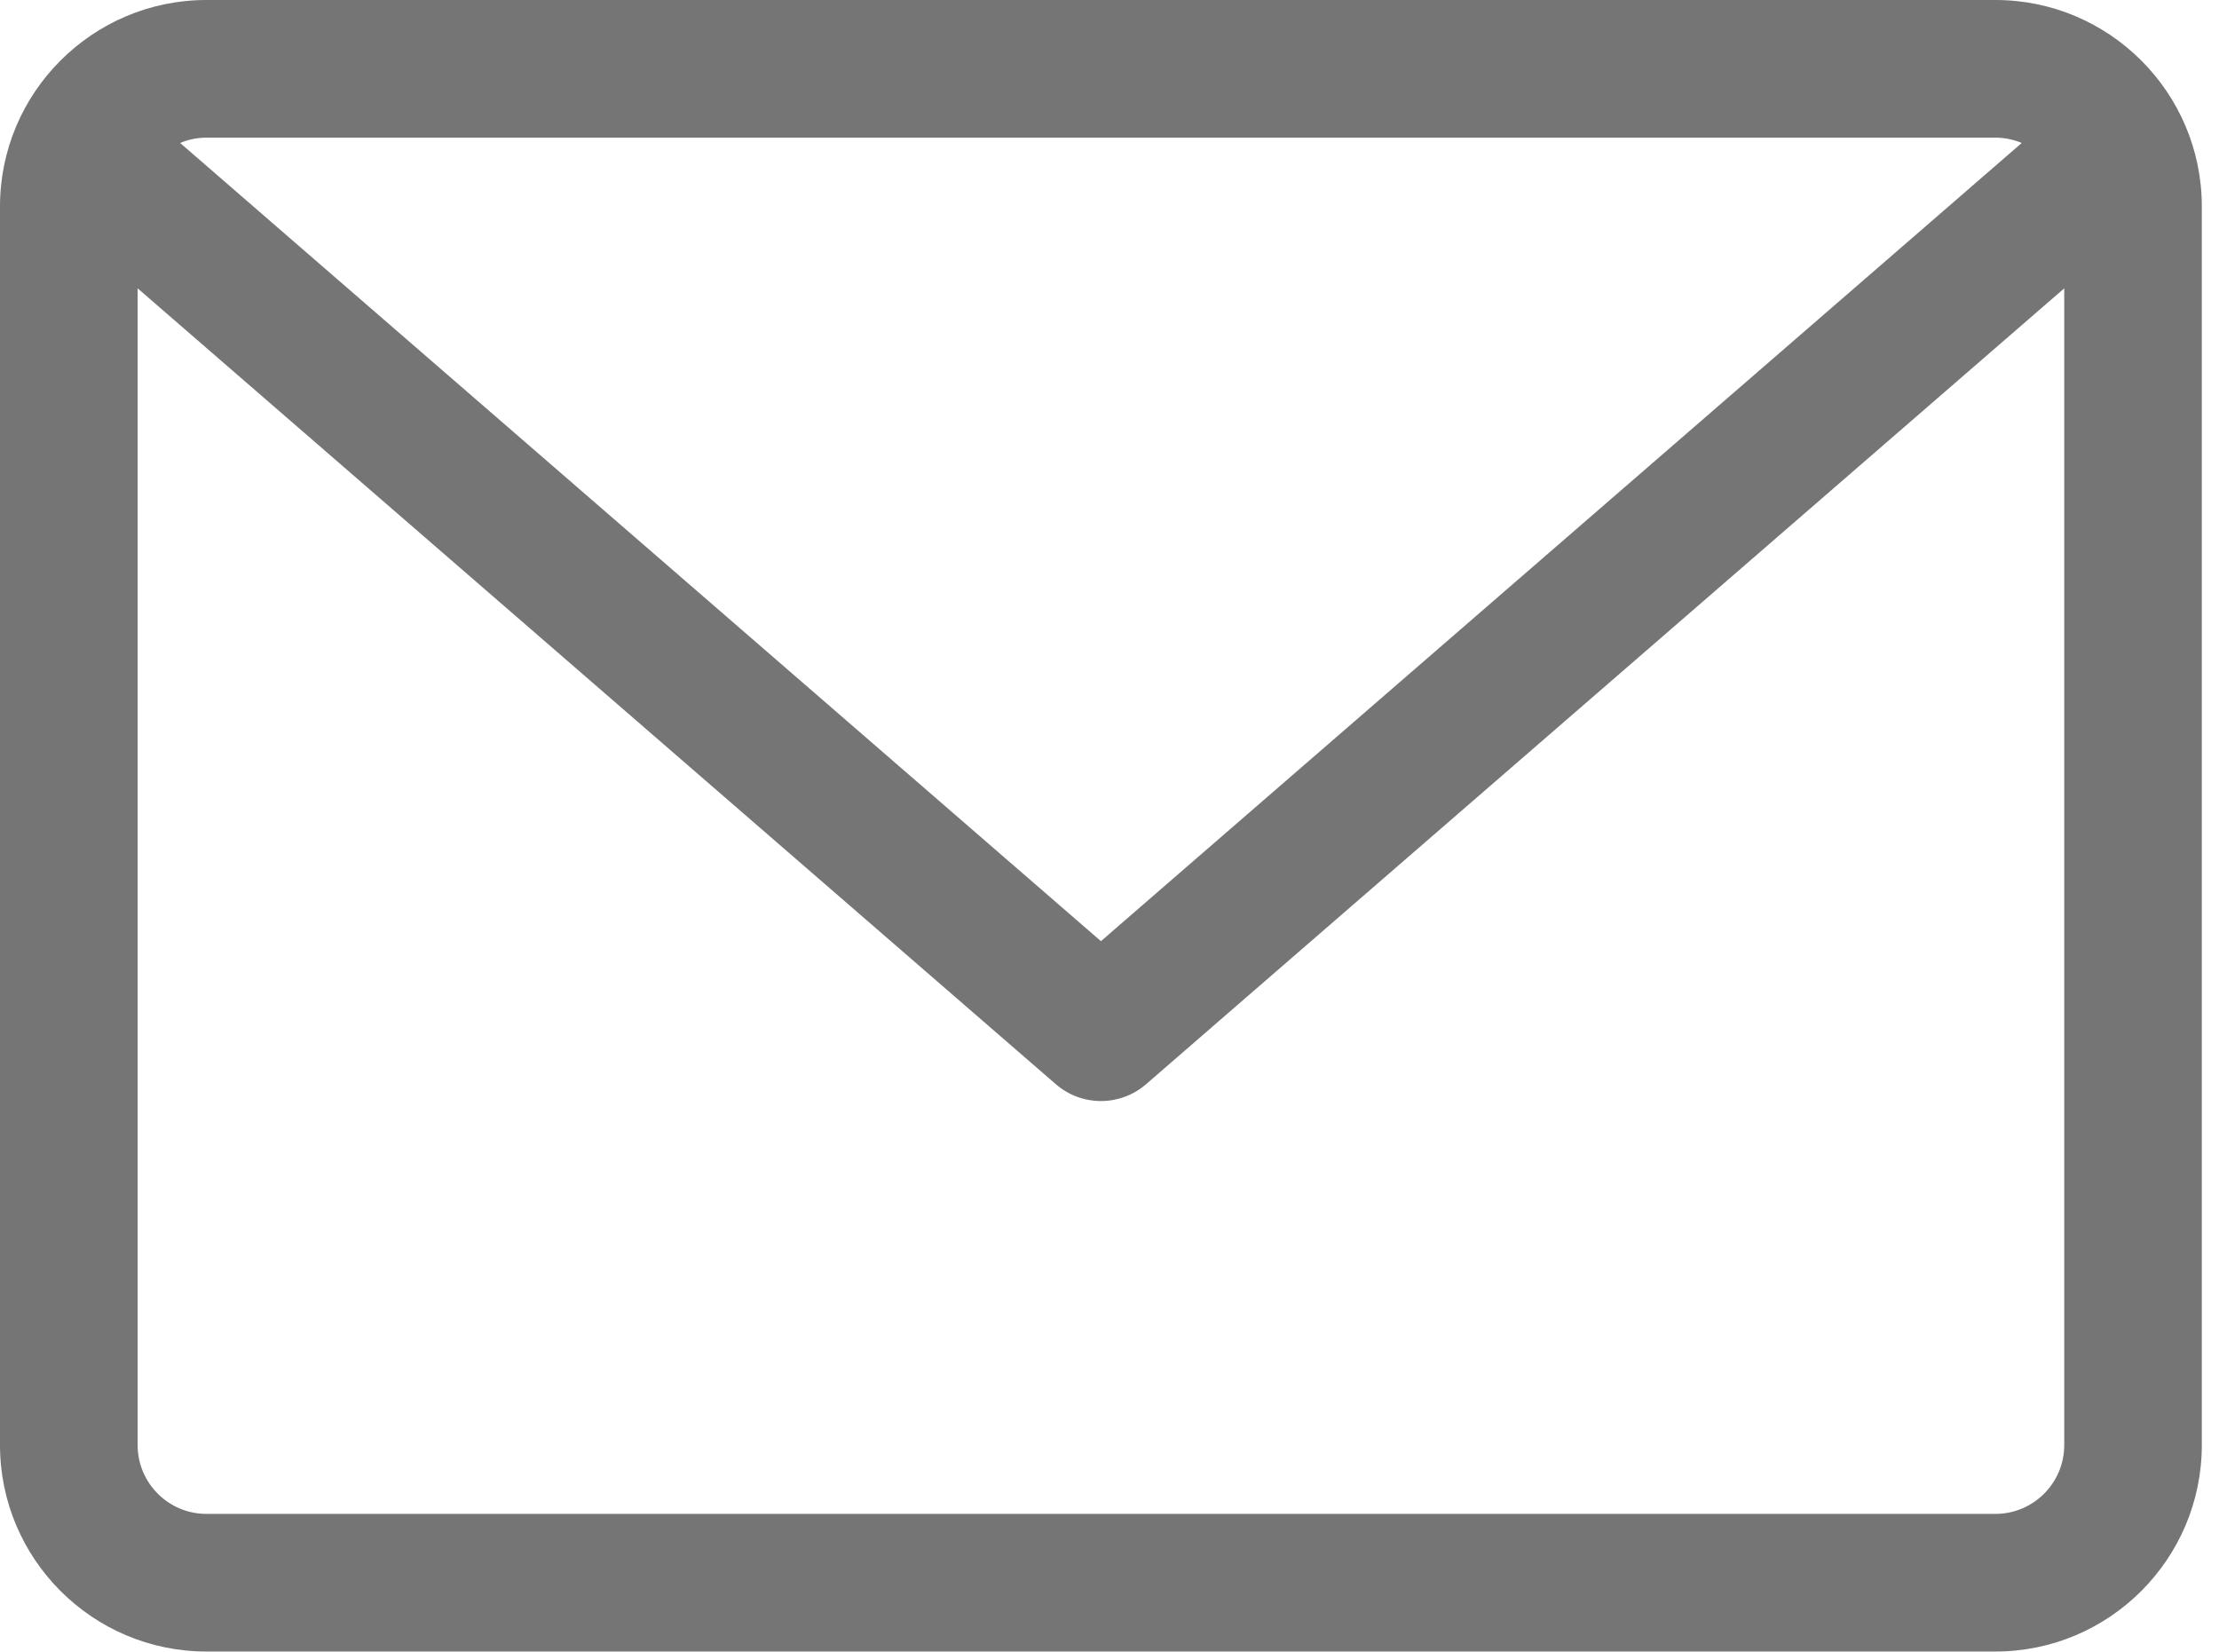
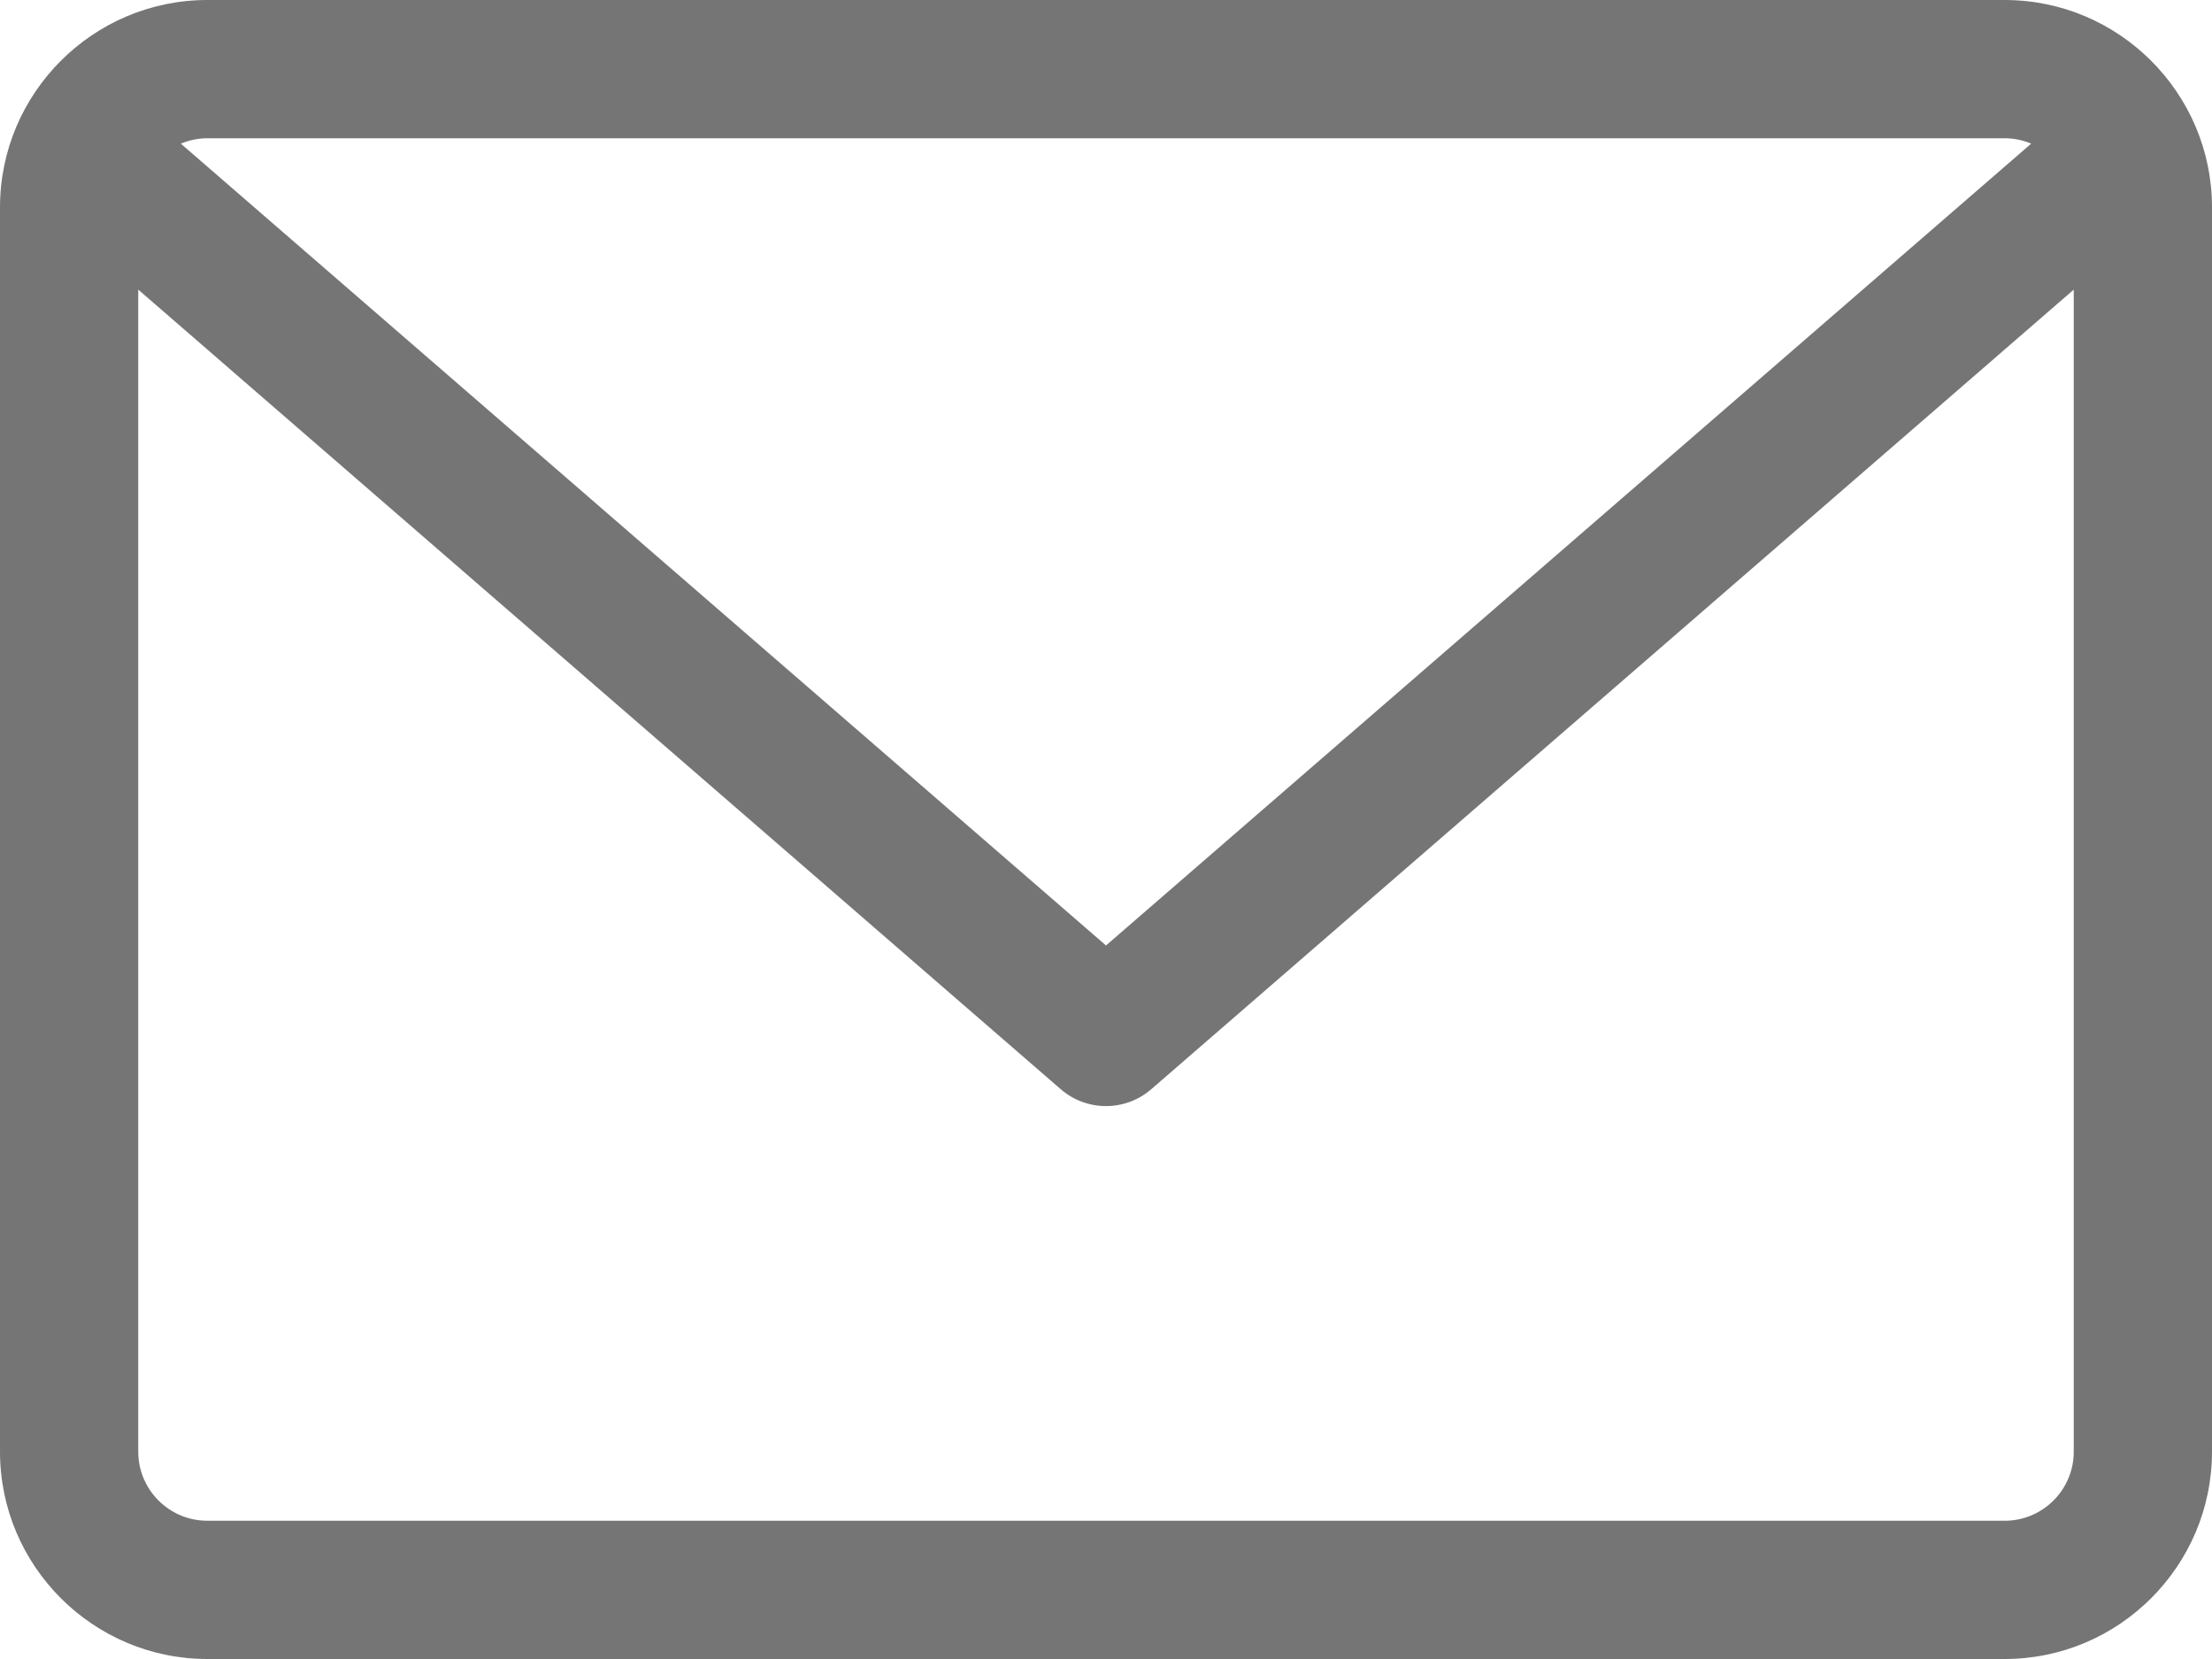
- <svg xmlns="http://www.w3.org/2000/svg" version="1.1" width="43" height="32" viewBox="0 0 43 32">
-   <path fill="#757575" d="M38.667 0h-34.667c-2.206 0-4 1.794-4 4v24c0 2.206 1.794 4 4 4h34.667c2.206 0 4-1.794 4-4v-24c0-2.206-1.794-4-4-4zM38.667 2.667c0.181 0 0.353 0.038 0.511 0.103l-17.844 15.466-17.844-15.466c0.158-0.066 0.33-0.103 0.511-0.103h34.667zM38.667 29.333h-34.667c-0.736 0-1.333-0.598-1.333-1.333v-22.413l17.793 15.421c0.251 0.217 0.563 0.326 0.874 0.326s0.622-0.108 0.874-0.326l17.793-15.421v22.413c0 0.736-0.598 1.333-1.333 1.333z" />
+ <svg xmlns="http://www.w3.org/2000/svg" width="16" height="12" fill="none">
+   <path d="M14.5 0h-13C.673 0 0 .673 0 1.5v9c0 .827.673 1.5 1.5 1.5h13c.827 0 1.5-.673 1.5-1.5v-9c0-.827-.673-1.5-1.5-1.5zm0 1c.068 0 .133.014.192.039L8 6.839l-6.692-5.8A.498.498 0 011.5 1h13zm0 10h-13a.5.5 0 01-.5-.5V2.095l6.672 5.783a.5.5 0 00.656 0L15 2.095V10.5a.5.5 0 01-.5.5z" fill="#757575" />
</svg>
